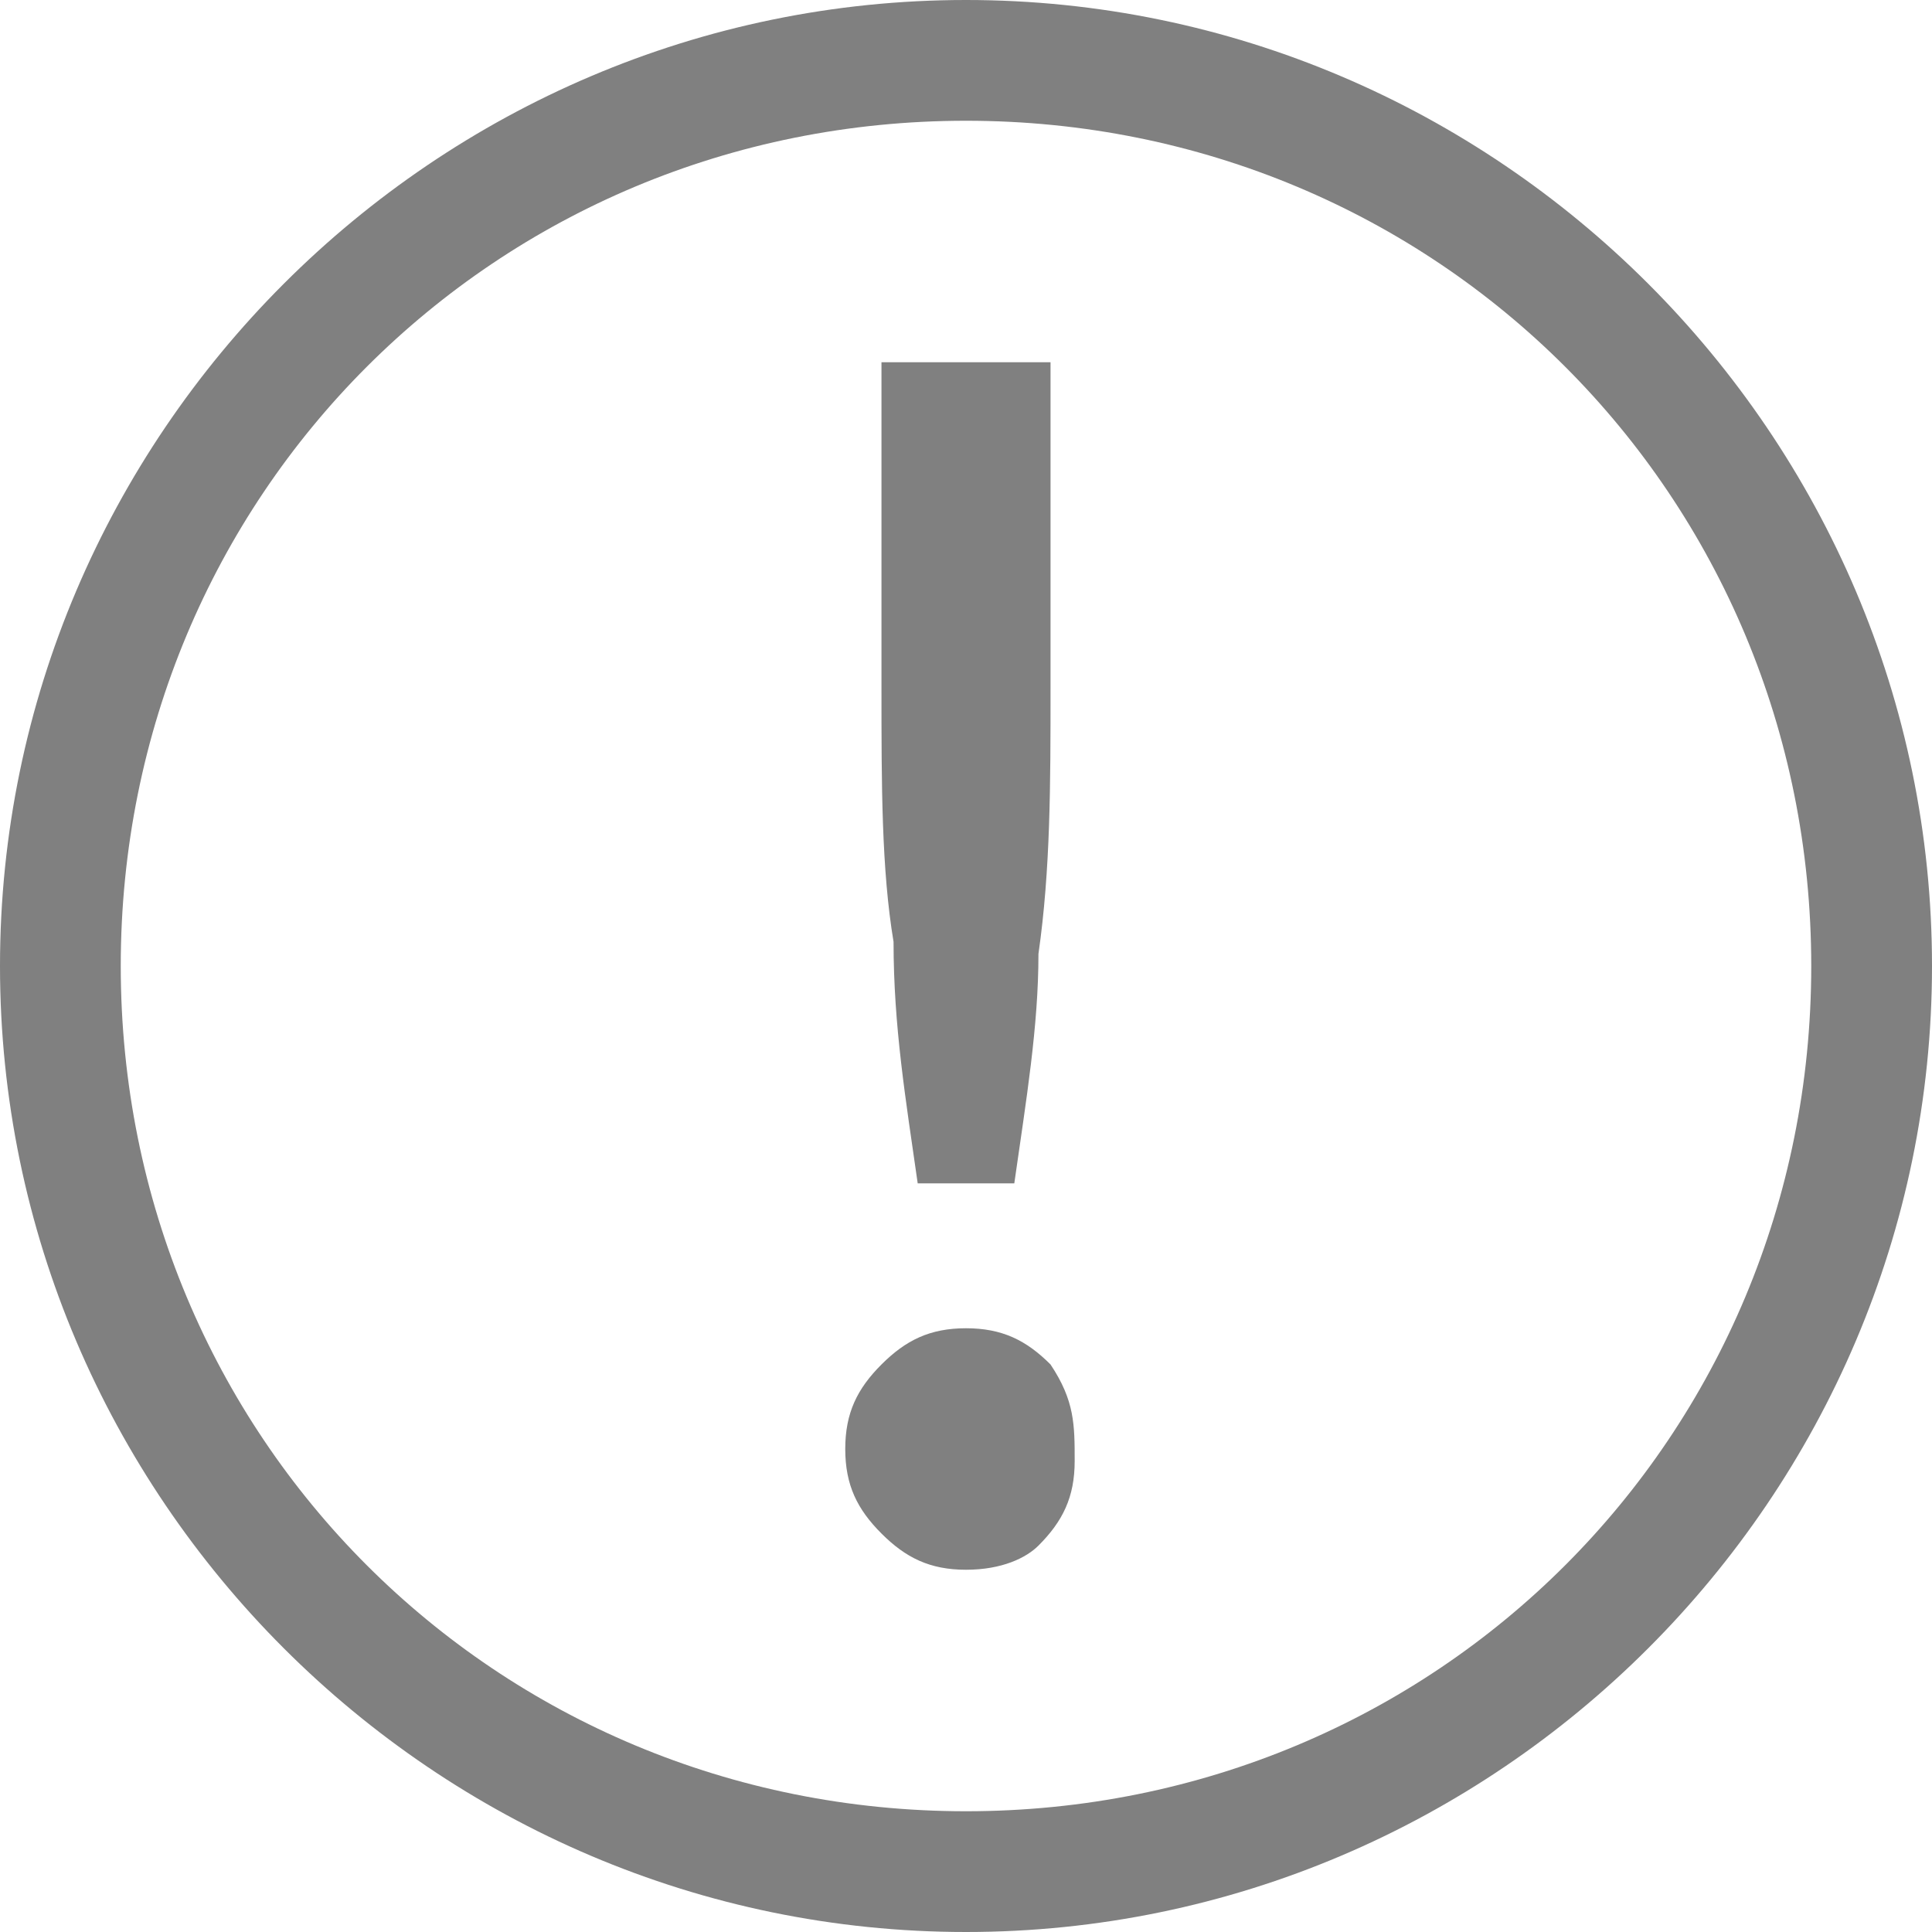
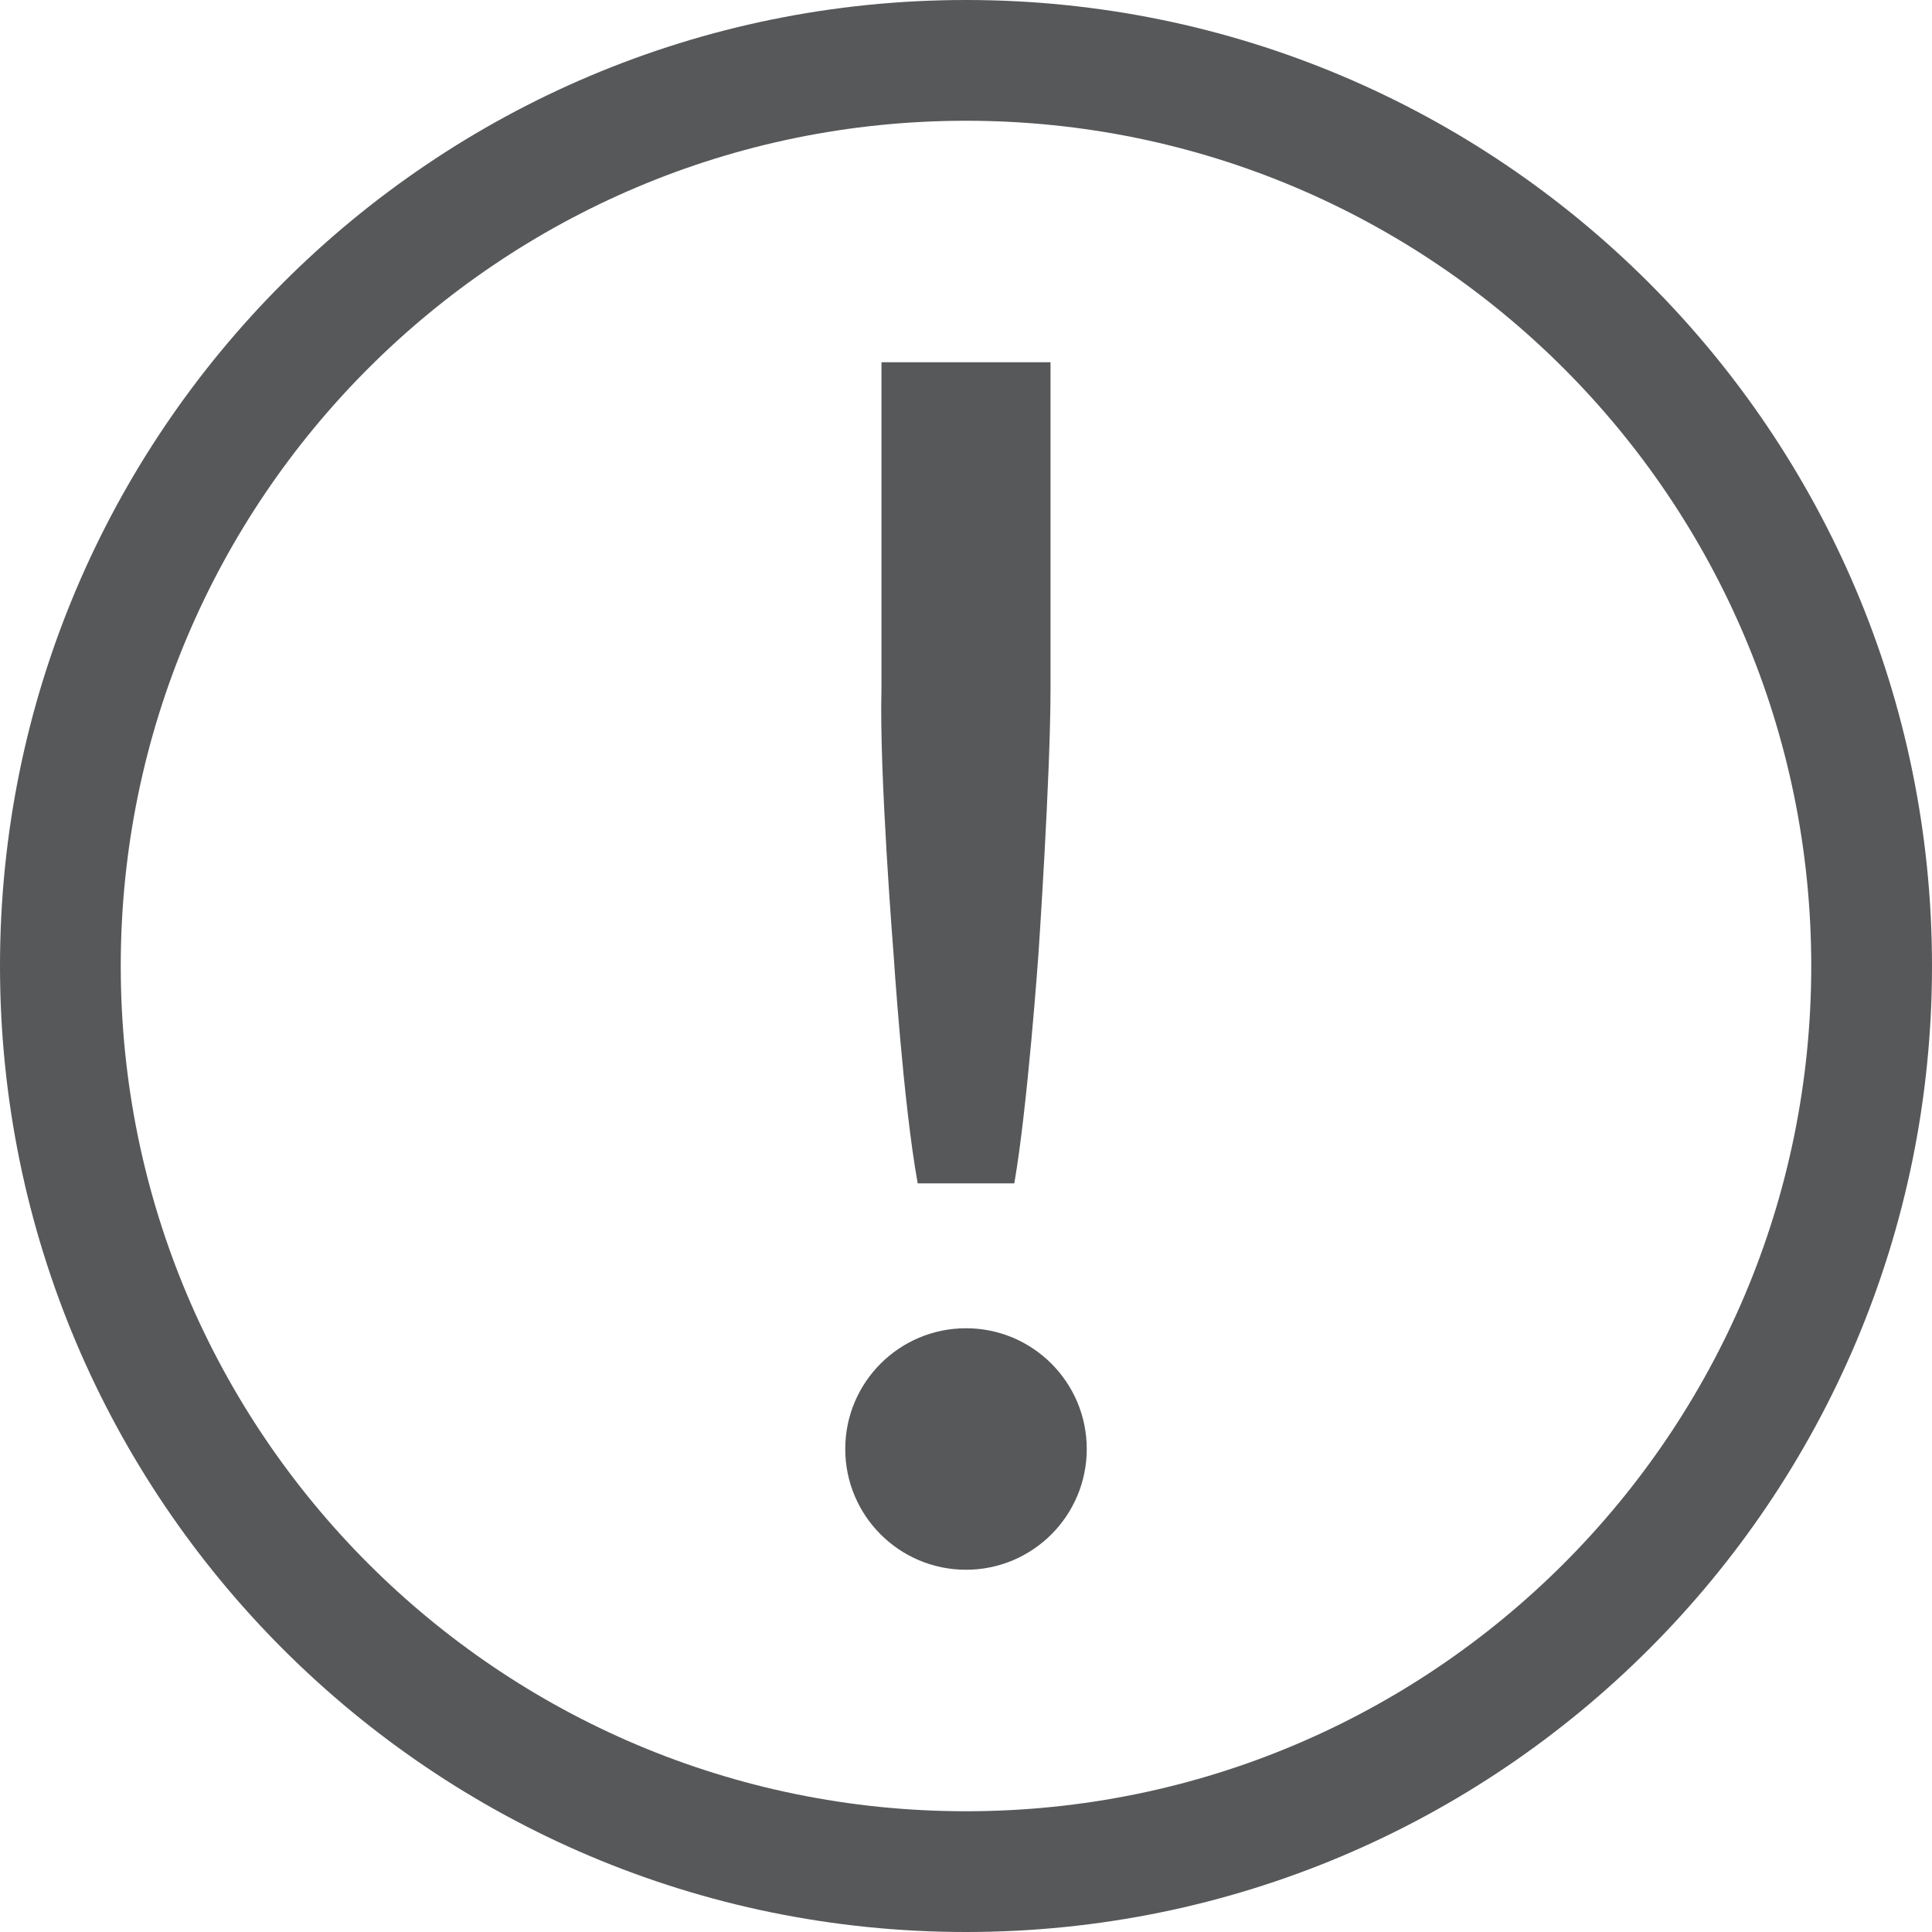
- <svg xmlns="http://www.w3.org/2000/svg" version="1.1" id="邮件" x="0px" y="0px" viewBox="0 0 16 16" style="enable-background:new 0 0 16 16;" xml:space="preserve">
-   <style type="text/css">
- 	.st0{fill:#808080;}
- </style>
-   <g>
-     <path class="st0" d="M8,0C3.6,0,0,3.6,0,8s3.6,8,8,8s8-3.6,8-8S12.4,0,8,0z M8,1c3.9,0,7,3.1,7,7s-3.1,7-7,7s-7-3.1-7-7S4.1,1,8,1z   " />
-     <path class="st0" d="M8.7,5.7c0,0.8,0,1.5-0.1,2.2C8.6,8.5,8.5,9.1,8.4,9.8H7.6C7.5,9.1,7.4,8.5,7.4,7.8C7.3,7.2,7.3,6.5,7.3,5.7V3   h1.4V5.7z M8.9,12.1c0,0.3-0.1,0.5-0.3,0.7C8.5,12.9,8.3,13,8,13c-0.3,0-0.5-0.1-0.7-0.3c-0.2-0.2-0.3-0.4-0.3-0.7   c0-0.3,0.1-0.5,0.3-0.7c0.2-0.2,0.4-0.3,0.7-0.3c0.3,0,0.5,0.1,0.7,0.3C8.9,11.6,8.9,11.8,8.9,12.1z" />
-   </g>
+ <svg xmlns="http://www.w3.org/2000/svg" id="邮件" viewBox="0 0 16 16">
+   <defs>
+     <style>.cls-1{fill:#1f2022;opacity:0.75;}</style>
+   </defs>
+   <path class="cls-1" d="M8,0a8,8,0,1,0,8,8A8,8,0,0,0,8,0ZM8,1A7,7,0,1,1,1,8,7,7,0,0,1,8,1Z" />
+   <path class="cls-1" d="M8.7,5.7c0,.73-.1,2.2-.1,2.2s-.09,1.27-.2,1.9H7.6c-.12-.66-.2-1.9-.2-1.9s-.12-1.5-.1-2.2V3H8.7Z" />
+   <circle class="cls-1" cx="8" cy="12" r="1" />
</svg>
